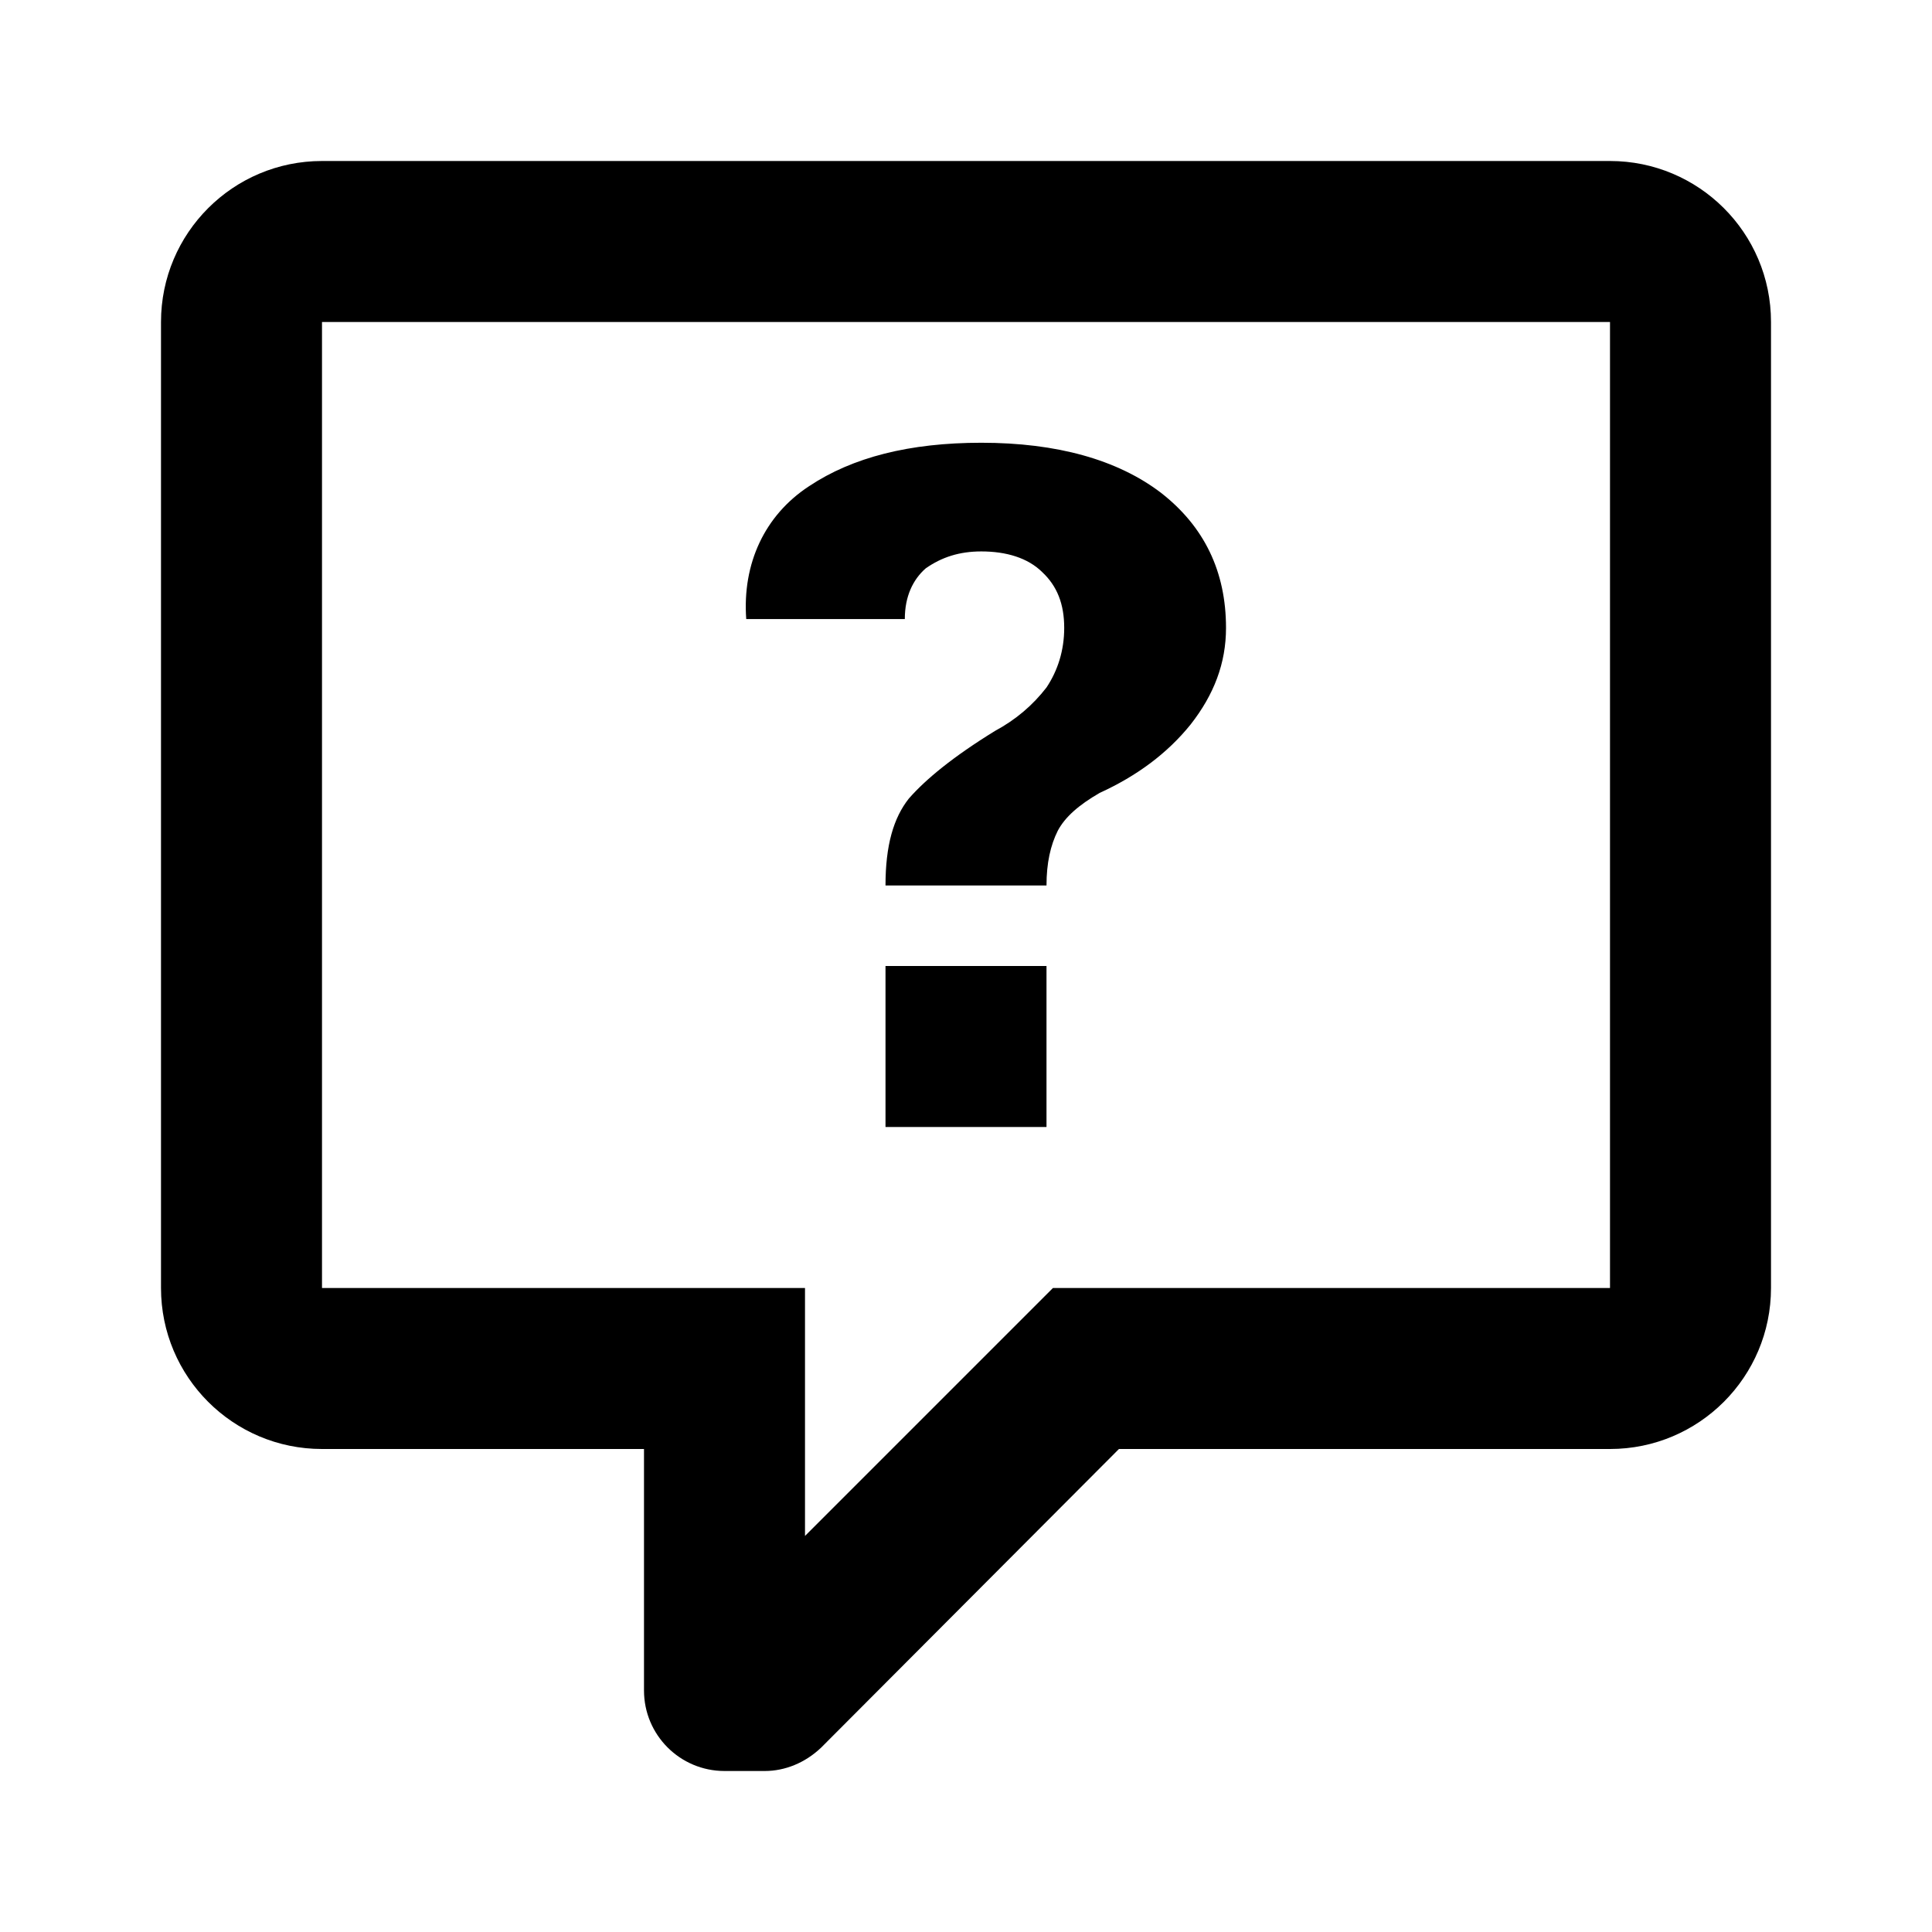
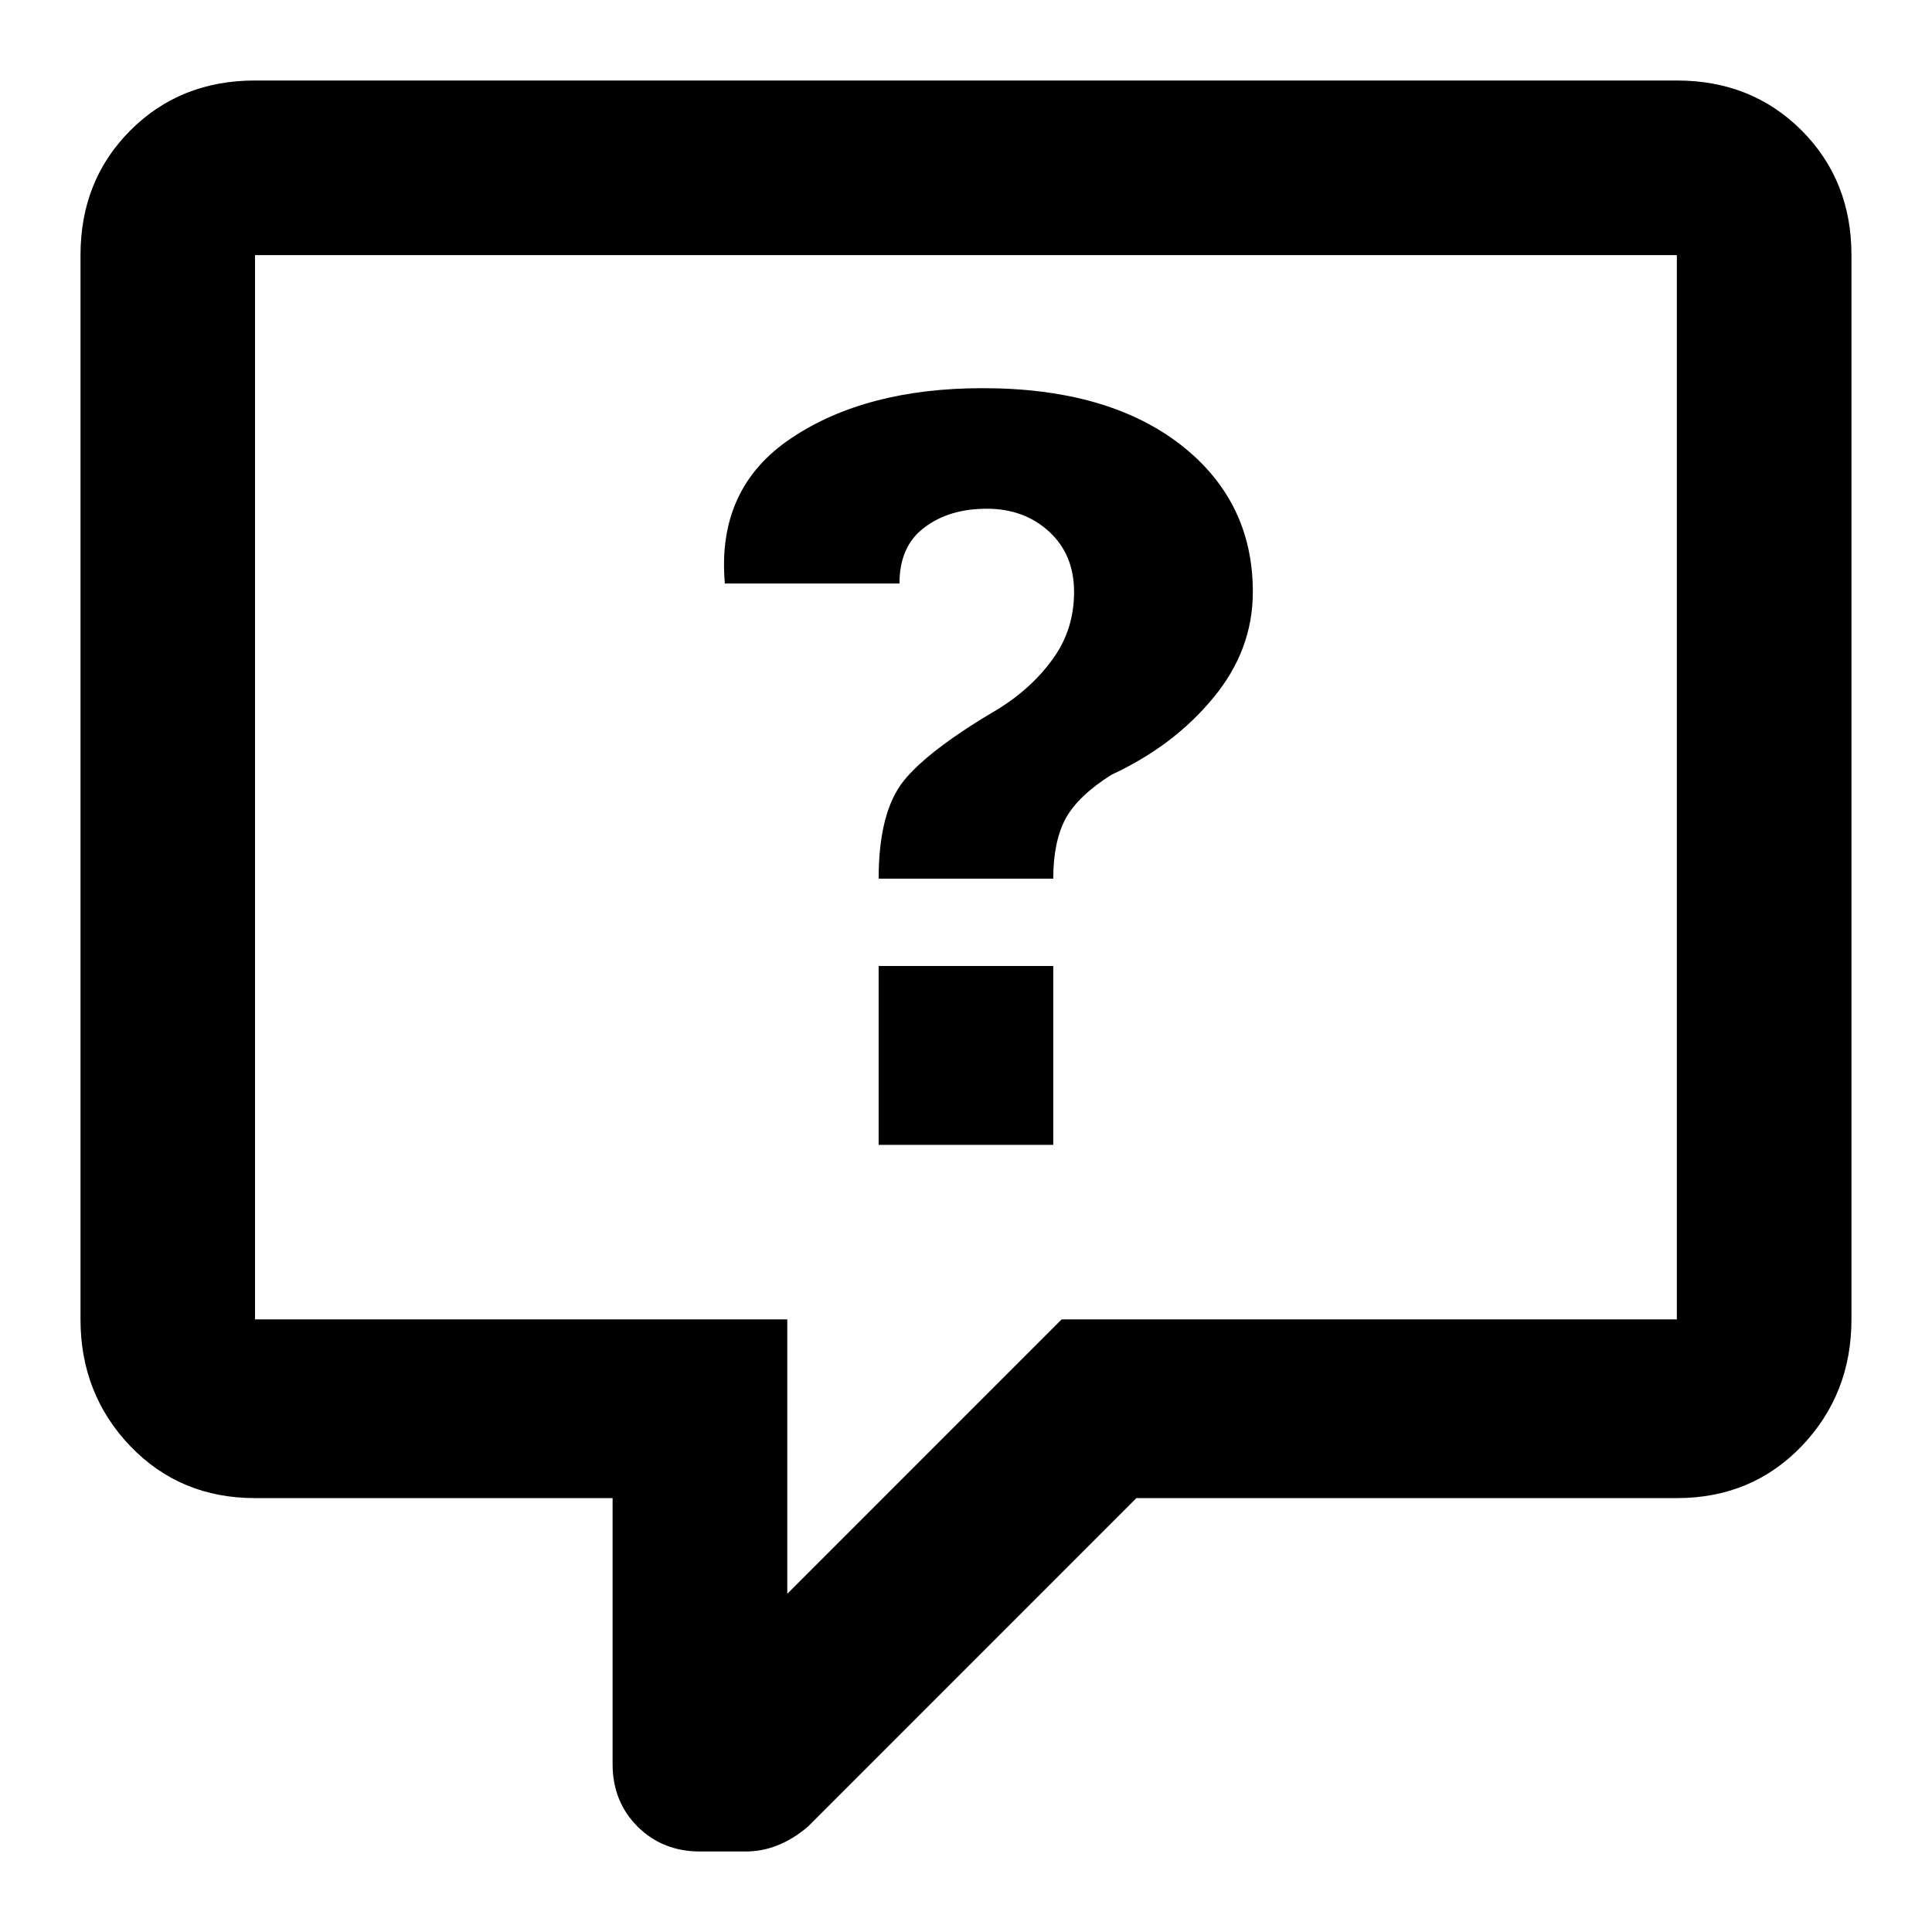
- <svg xmlns="http://www.w3.org/2000/svg" version="1.1" width="24" height="24" viewBox="0 0 24 24">
-   <path d="M4,2A2,2 0 0,0 2,4V16A2,2 0 0,0 4,18H8V21A1,1 0 0,0 9,22H9.5V22C9.75,22 10,21.9 10.2,21.71L13.9,18H20A2,2 0 0,0 22,16V4C22,2.89 21.1,2 20,2H4M4,4H20V16H13.08L10,19.08V16H4V4M12.19,5.5C11.3,5.5 10.59,5.68 10.05,6.04C9.5,6.4 9.22,7 9.27,7.69C0.21,7.69 6.57,7.69 11.24,7.69C11.24,7.41 11.34,7.2 11.5,7.06C11.7,6.92 11.92,6.85 12.19,6.85C12.5,6.85 12.77,6.93 12.95,7.11C13.13,7.28 13.22,7.5 13.22,7.8C13.22,8.08 13.14,8.33 13,8.54C12.83,8.76 12.62,8.94 12.36,9.08C11.84,9.4 11.5,9.68 11.29,9.92C11.1,10.16 11,10.5 11,11H13C13,10.72 13.05,10.5 13.14,10.32C13.23,10.15 13.4,10 13.66,9.85C14.12,9.64 14.5,9.36 14.79,9C15.08,8.63 15.23,8.24 15.23,7.8C15.23,7.1 14.96,6.54 14.42,6.12C13.88,5.71 13.13,5.5 12.19,5.5M11,12V14H13V12H11Z" />
+ <svg xmlns="http://www.w3.org/2000/svg" version="1.1" id="Ebene_1" x="0px" y="0px" width="192px" height="192px" viewBox="0 0 192 192" enable-background="new 0 0 192 192" xml:space="preserve">
+   <path d="M104.671,113.775H87.318V96.001h17.353V113.775z M117.274,44.154c4.812,3.724,7.232,8.607,7.232,14.666  c0,3.854-1.311,7.376-3.932,10.527c-2.614,3.18-5.986,5.729-10.118,7.648c-2.206,1.39-3.717,2.836-4.548,4.34  c-0.816,1.519-1.238,3.51-1.238,5.987H87.318c0-4.397,0.831-7.633,2.478-9.71c1.654-2.062,4.827-4.469,9.511-7.219  c2.198-1.375,3.989-3.036,5.364-4.97c1.382-1.92,2.069-4.125,2.069-6.603c0-2.478-0.831-4.469-2.478-5.986  c-1.654-1.519-3.717-2.277-6.195-2.277c-2.484,0-4.547,0.615-6.194,1.861c-1.661,1.232-2.485,3.094-2.485,5.572H72.037  c-0.559-6.331,1.654-11.144,6.609-14.452c4.956-3.315,11.293-4.962,19.006-4.962C105.909,38.575,112.455,40.438,117.274,44.154   M25.344,131.12h52.894v27.271l27.263-27.271h61.143V25.352H25.344V131.12z M166.644,8c4.956,0,9.088,1.651,12.396,4.959  c3.302,3.309,4.956,7.437,4.956,12.392V131.12c0,4.955-1.654,9.152-4.956,12.604c-3.309,3.438-7.44,5.156-12.396,5.156h-53.709  L80.3,181.521c-1.934,1.646-3.996,2.479-6.201,2.479h-4.541c-2.478,0-4.54-0.832-6.201-2.479c-1.647-1.646-2.478-3.725-2.478-6.201  v-26.44H25.344c-4.955,0-9.08-1.719-12.388-5.156C9.654,140.272,8,136.075,8,131.12V25.352c0-4.955,1.654-9.083,4.956-12.392  C16.265,9.651,20.389,8,25.344,8H166.644z" />
</svg>
